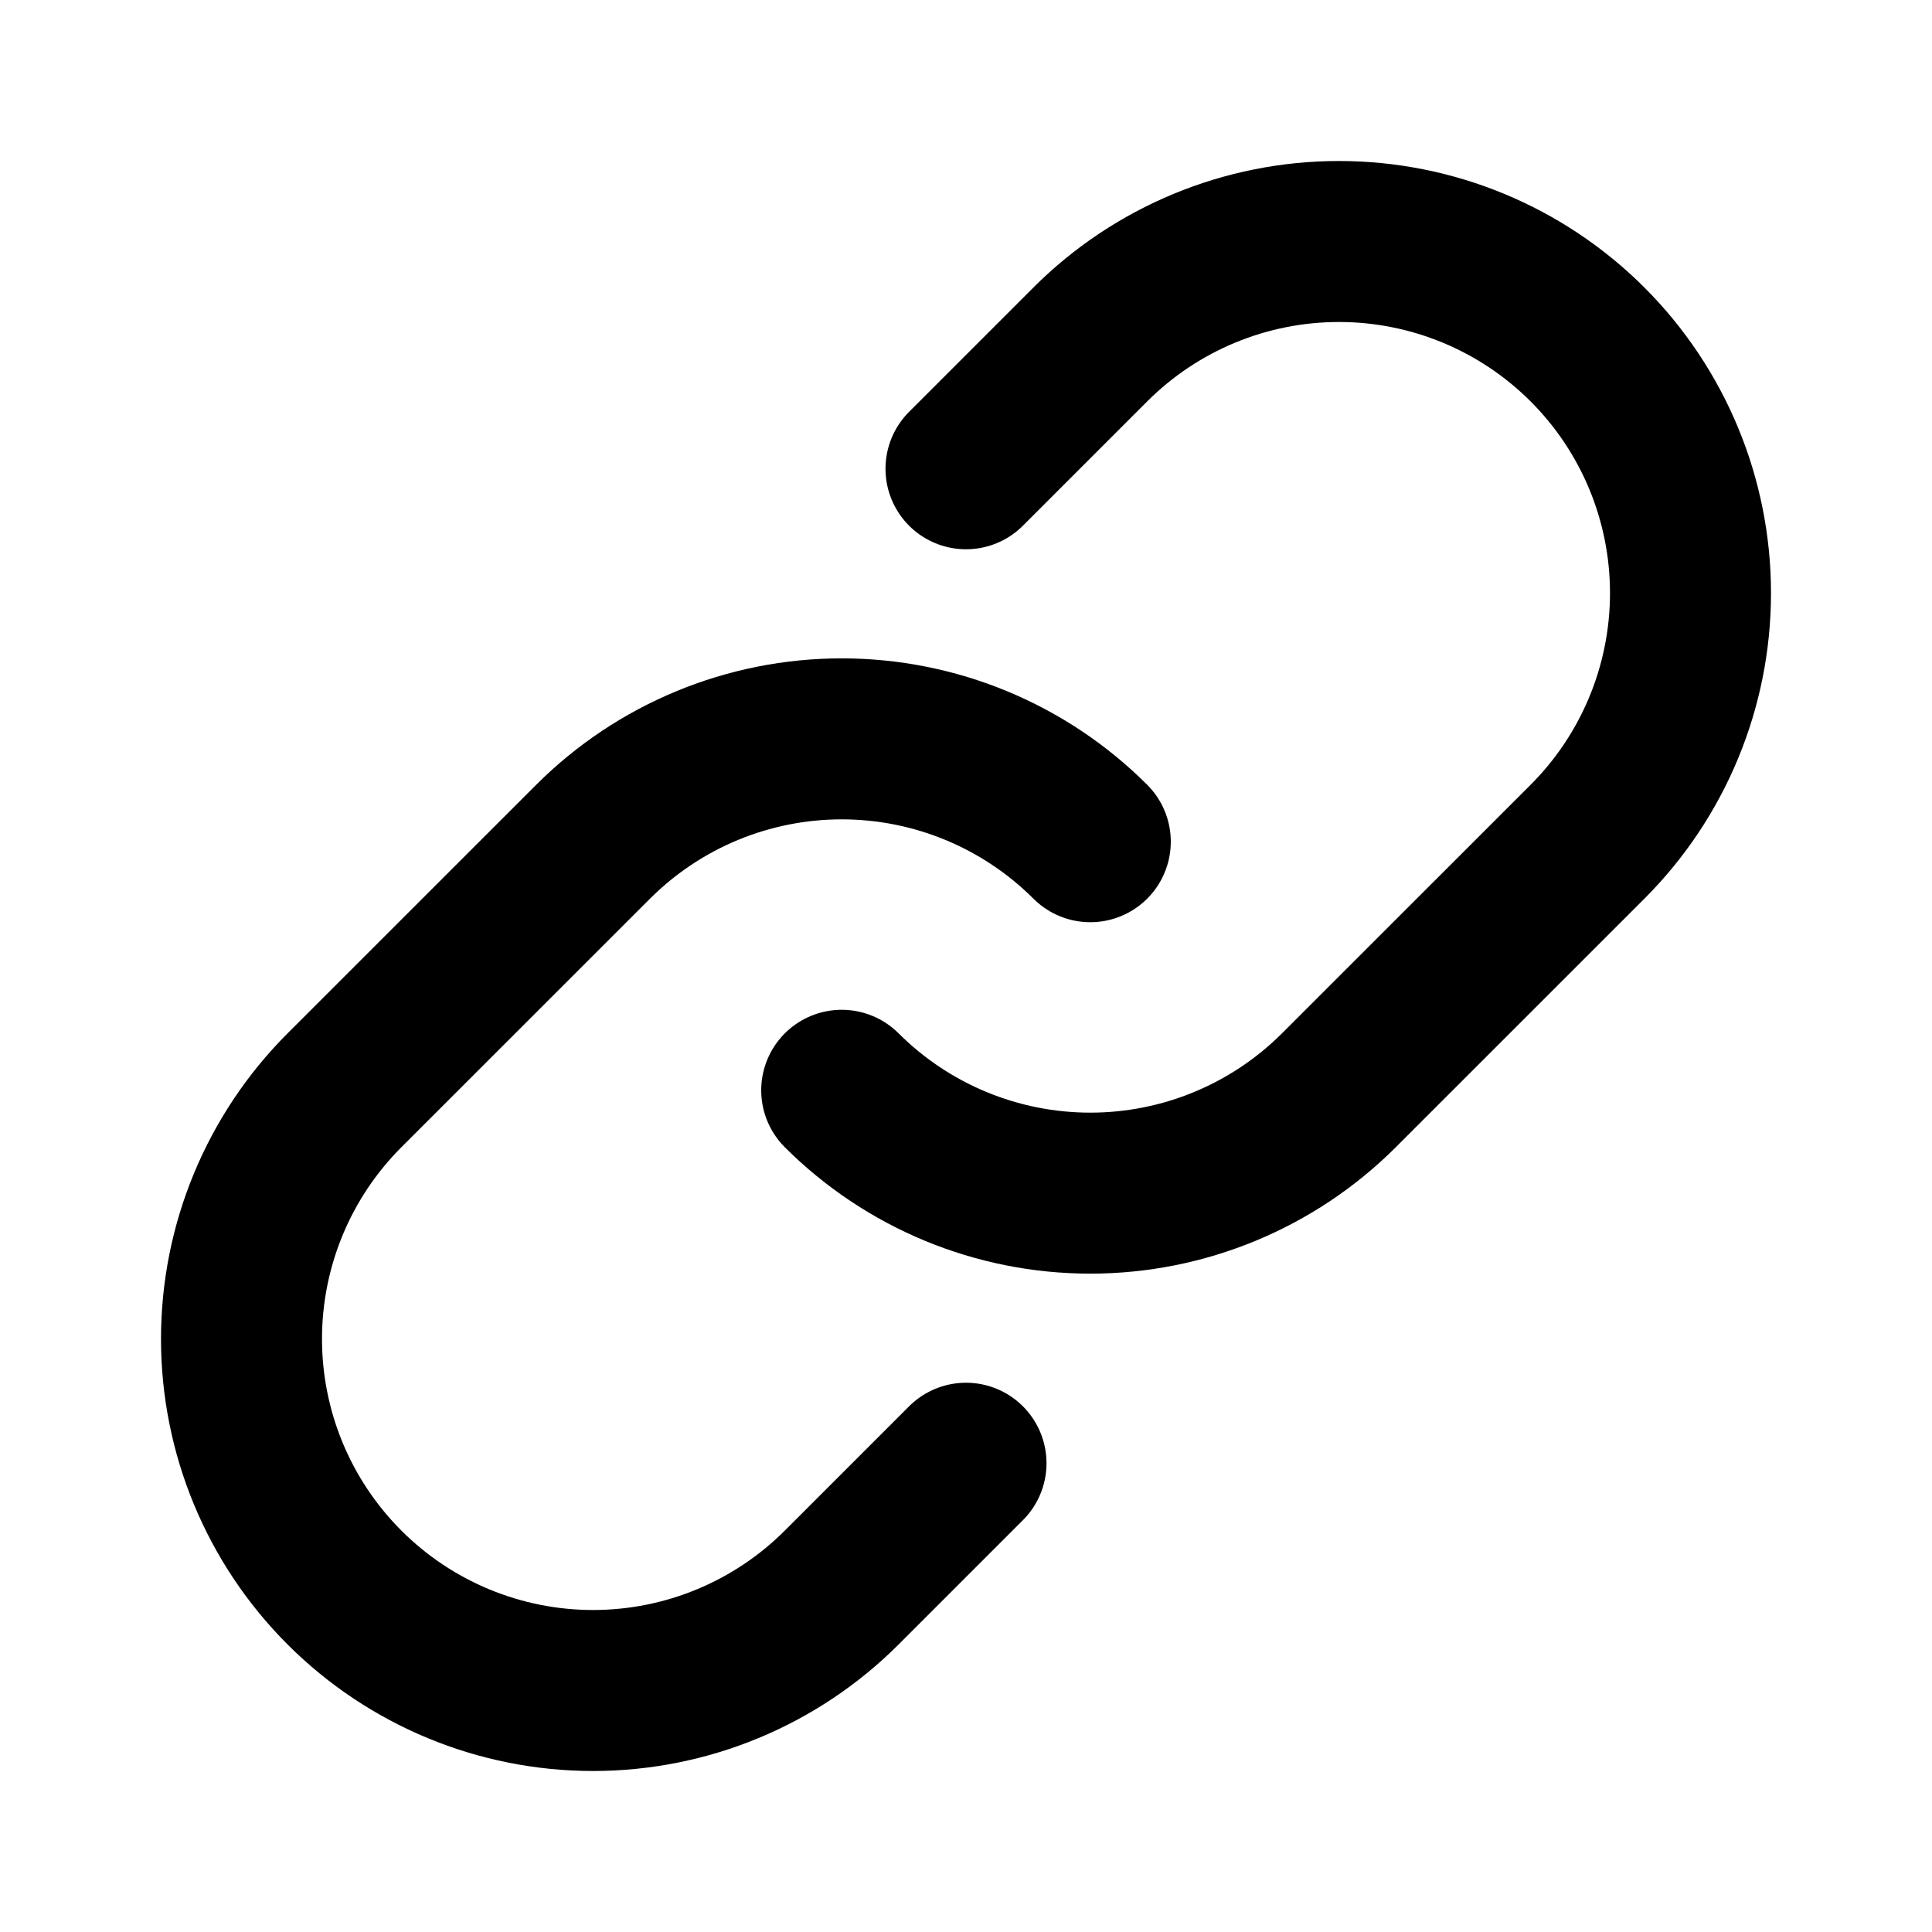
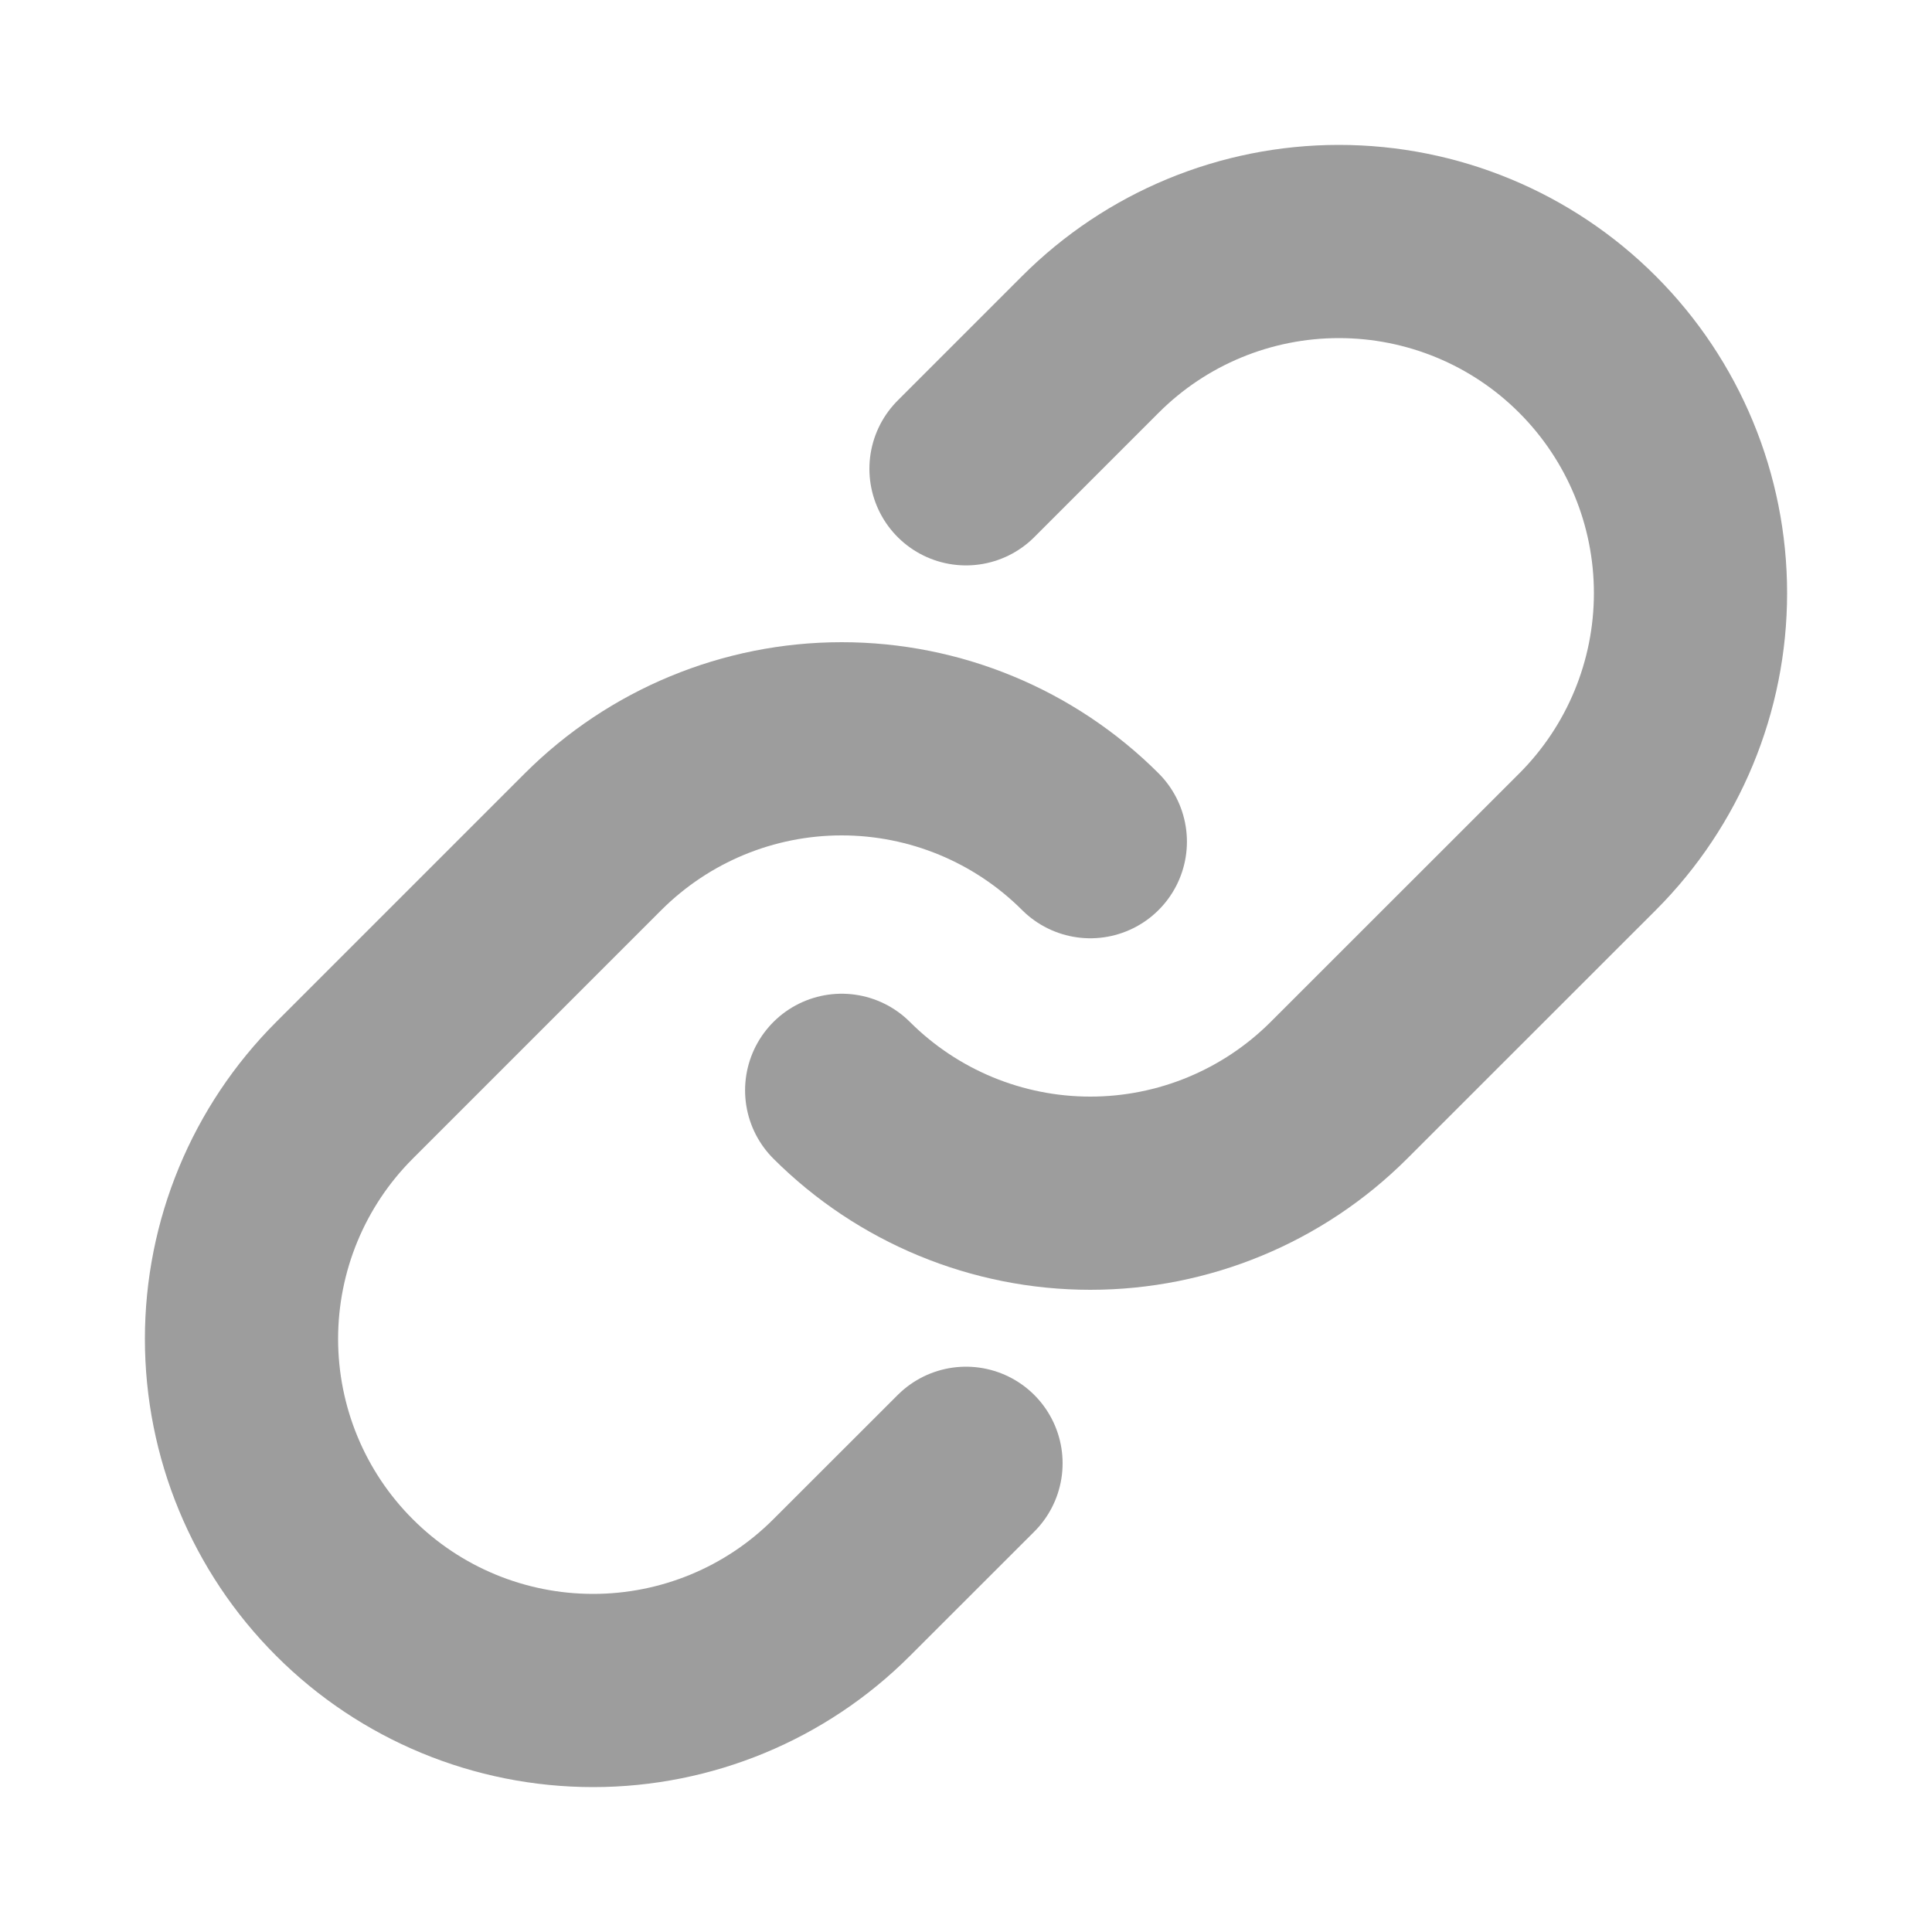
- <svg xmlns="http://www.w3.org/2000/svg" width="30" height="30" viewBox="0 0 30 30" fill="none">
-   <path d="M16.93 13.07C15.906 12.047 14.518 11.473 13.07 11.473C11.623 11.473 10.234 12.047 9.21 13.07L5.349 16.93C4.325 17.954 3.75 19.343 3.75 20.791C3.75 22.239 4.325 23.627 5.349 24.651C6.373 25.675 7.761 26.25 9.209 26.25C10.657 26.25 12.046 25.675 13.07 24.651L15 22.721" stroke="black" stroke-width="2.5" stroke-linecap="round" stroke-linejoin="round" />
-   <path d="M13.07 16.93C14.094 17.953 15.482 18.527 16.93 18.527C18.378 18.527 19.766 17.953 20.79 16.93L24.651 13.07C25.675 12.046 26.25 10.657 26.25 9.209C26.25 7.761 25.675 6.373 24.651 5.349C23.627 4.325 22.239 3.75 20.791 3.75C19.343 3.75 17.954 4.325 16.93 5.349L15 7.279" stroke="black" stroke-width="2.5" stroke-linecap="round" stroke-linejoin="round" />
+ <svg xmlns="http://www.w3.org/2000/svg" width="20" height="20" viewBox="0 0 20 20" fill="none">
+   <path d="M11.287 8.713C10.604 8.031 9.678 7.648 8.713 7.648C7.748 7.648 6.823 8.031 6.14 8.713L3.566 11.287C2.883 11.969 2.5 12.895 2.5 13.86C2.5 14.826 2.883 15.752 3.566 16.434C4.248 17.117 5.174 17.5 6.14 17.5C7.105 17.5 8.031 17.117 8.713 16.434L10 15.148" stroke="#9D9D9D" stroke-width="2" stroke-linecap="round" stroke-linejoin="round" />
+   <path d="M8.713 11.287C9.396 11.969 10.322 12.352 11.287 12.352C12.252 12.352 13.177 11.969 13.86 11.287L16.434 8.714C17.117 8.031 17.5 7.105 17.5 6.14C17.5 5.174 17.117 4.249 16.434 3.566C15.752 2.883 14.826 2.5 13.86 2.5C12.895 2.5 11.969 2.883 11.287 3.566L10 4.853" stroke="#9D9D9D" stroke-width="2" stroke-linecap="round" stroke-linejoin="round" />
</svg>
